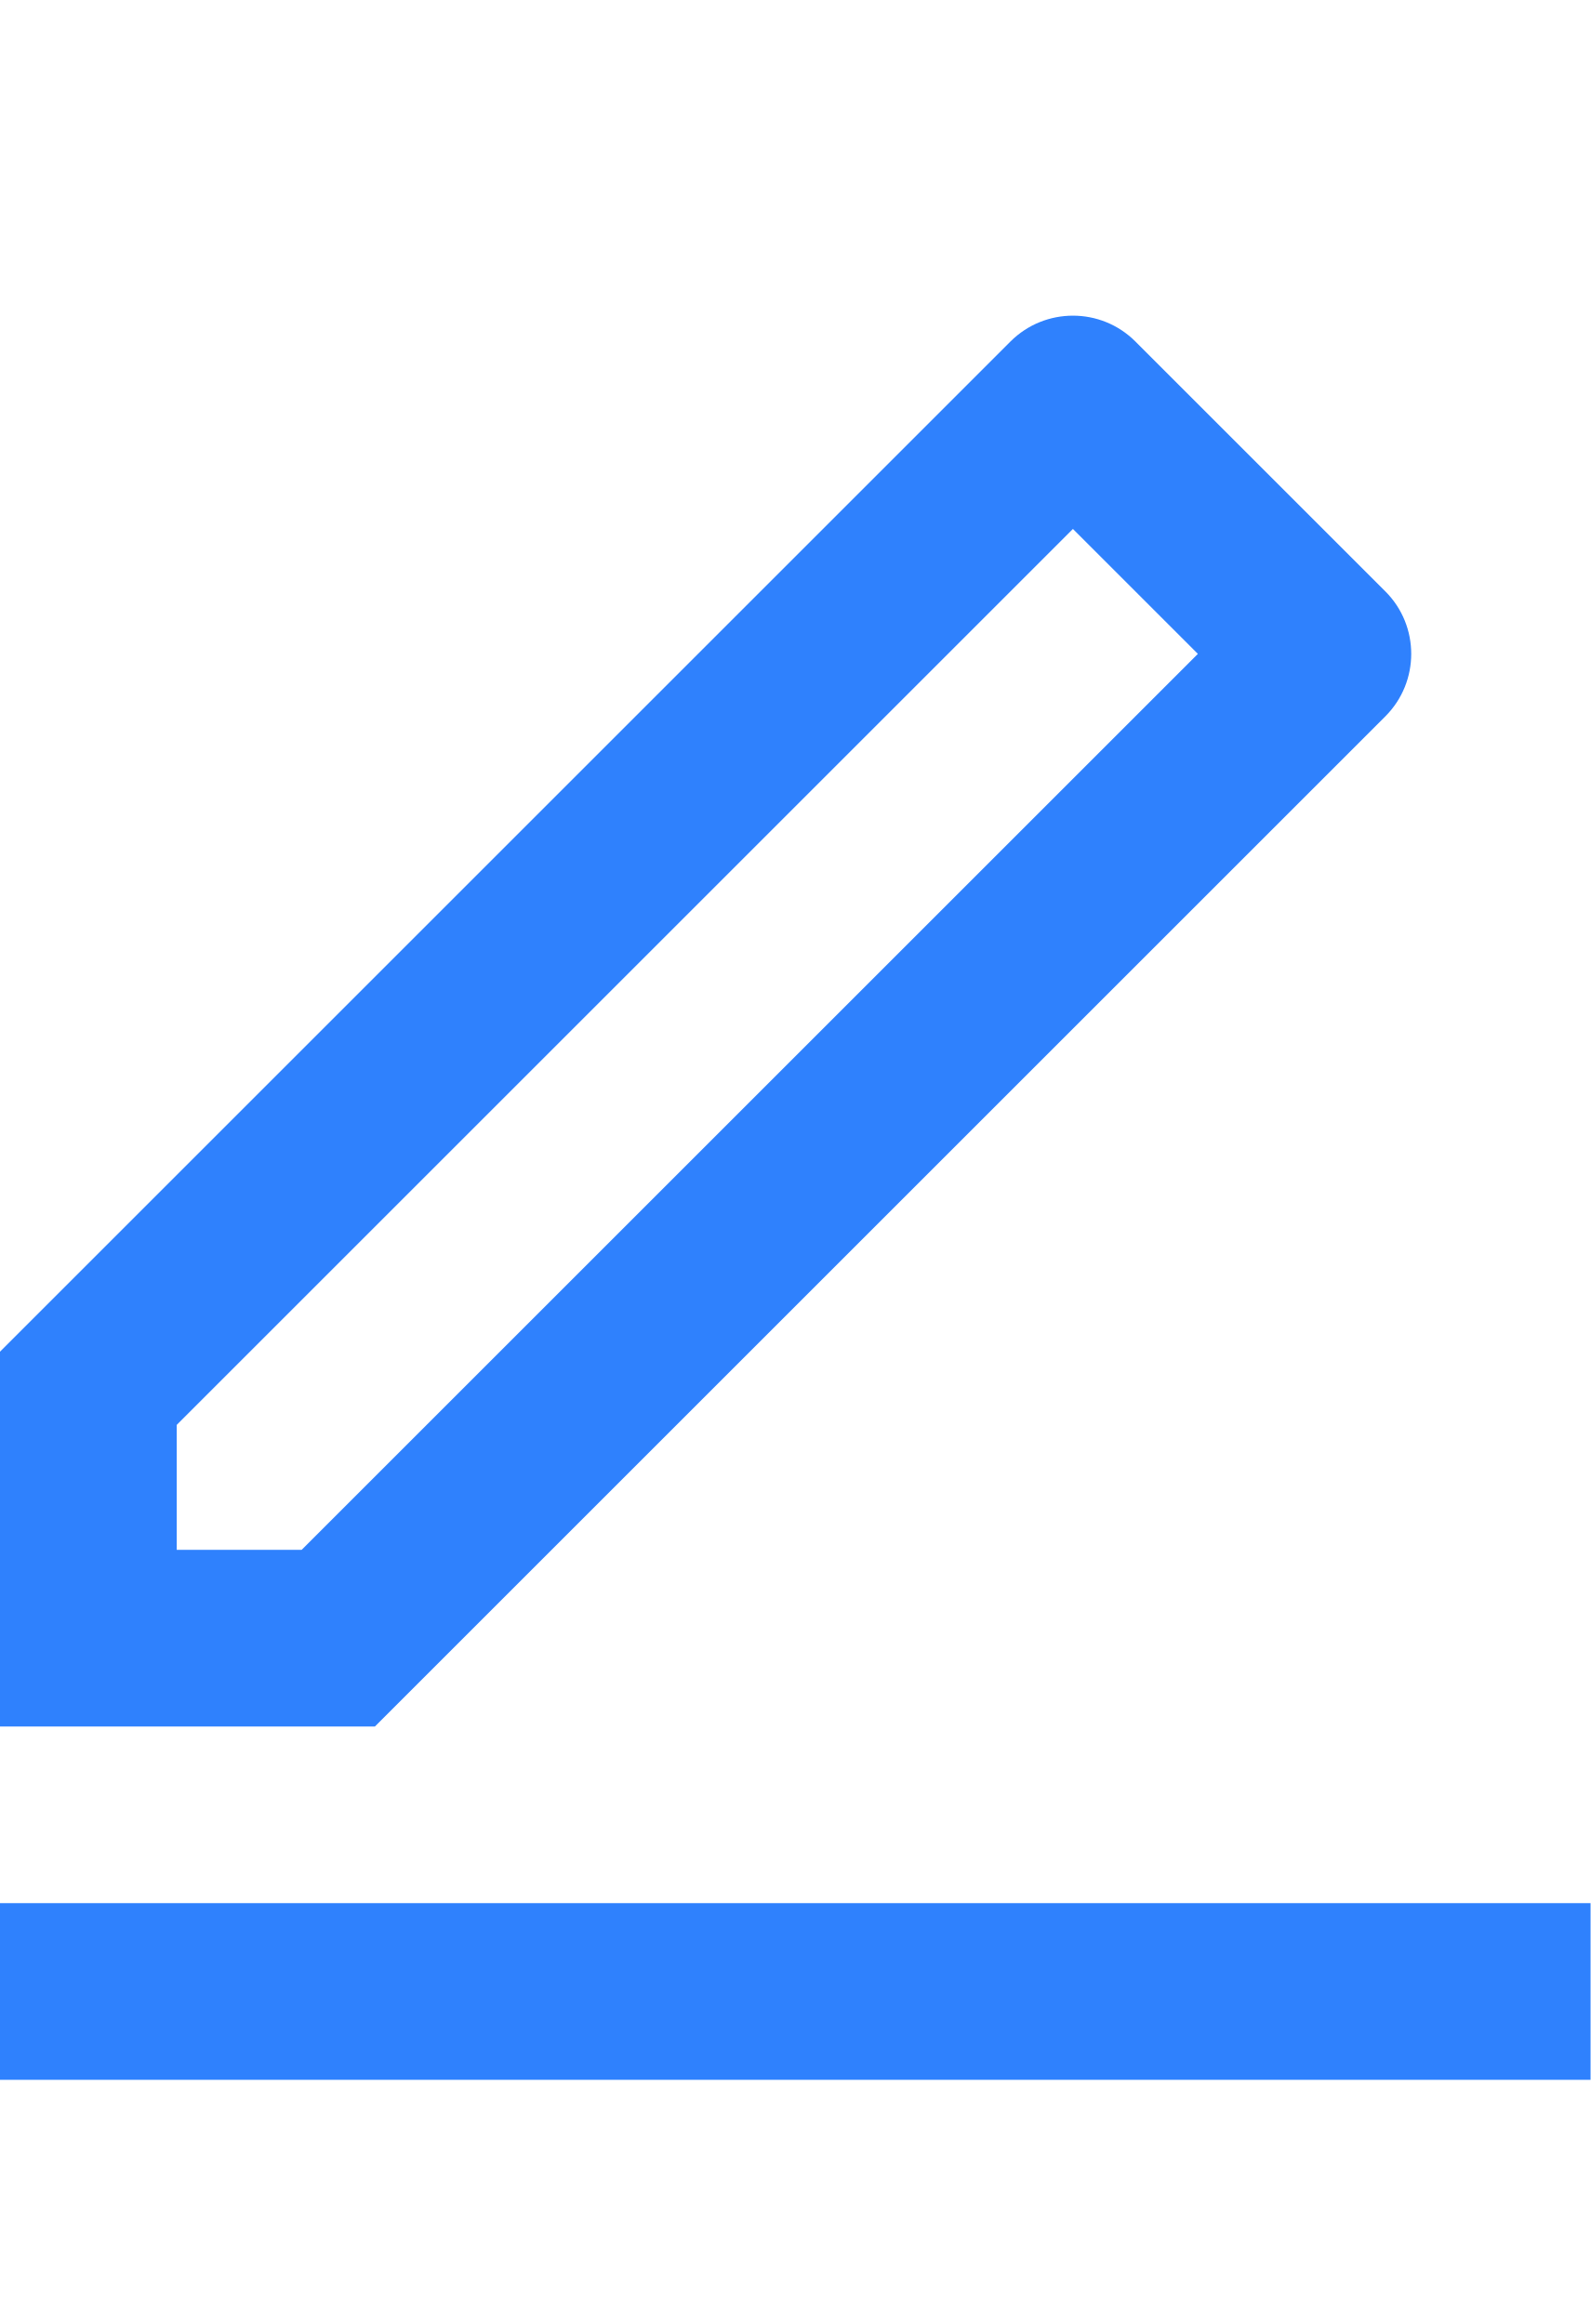
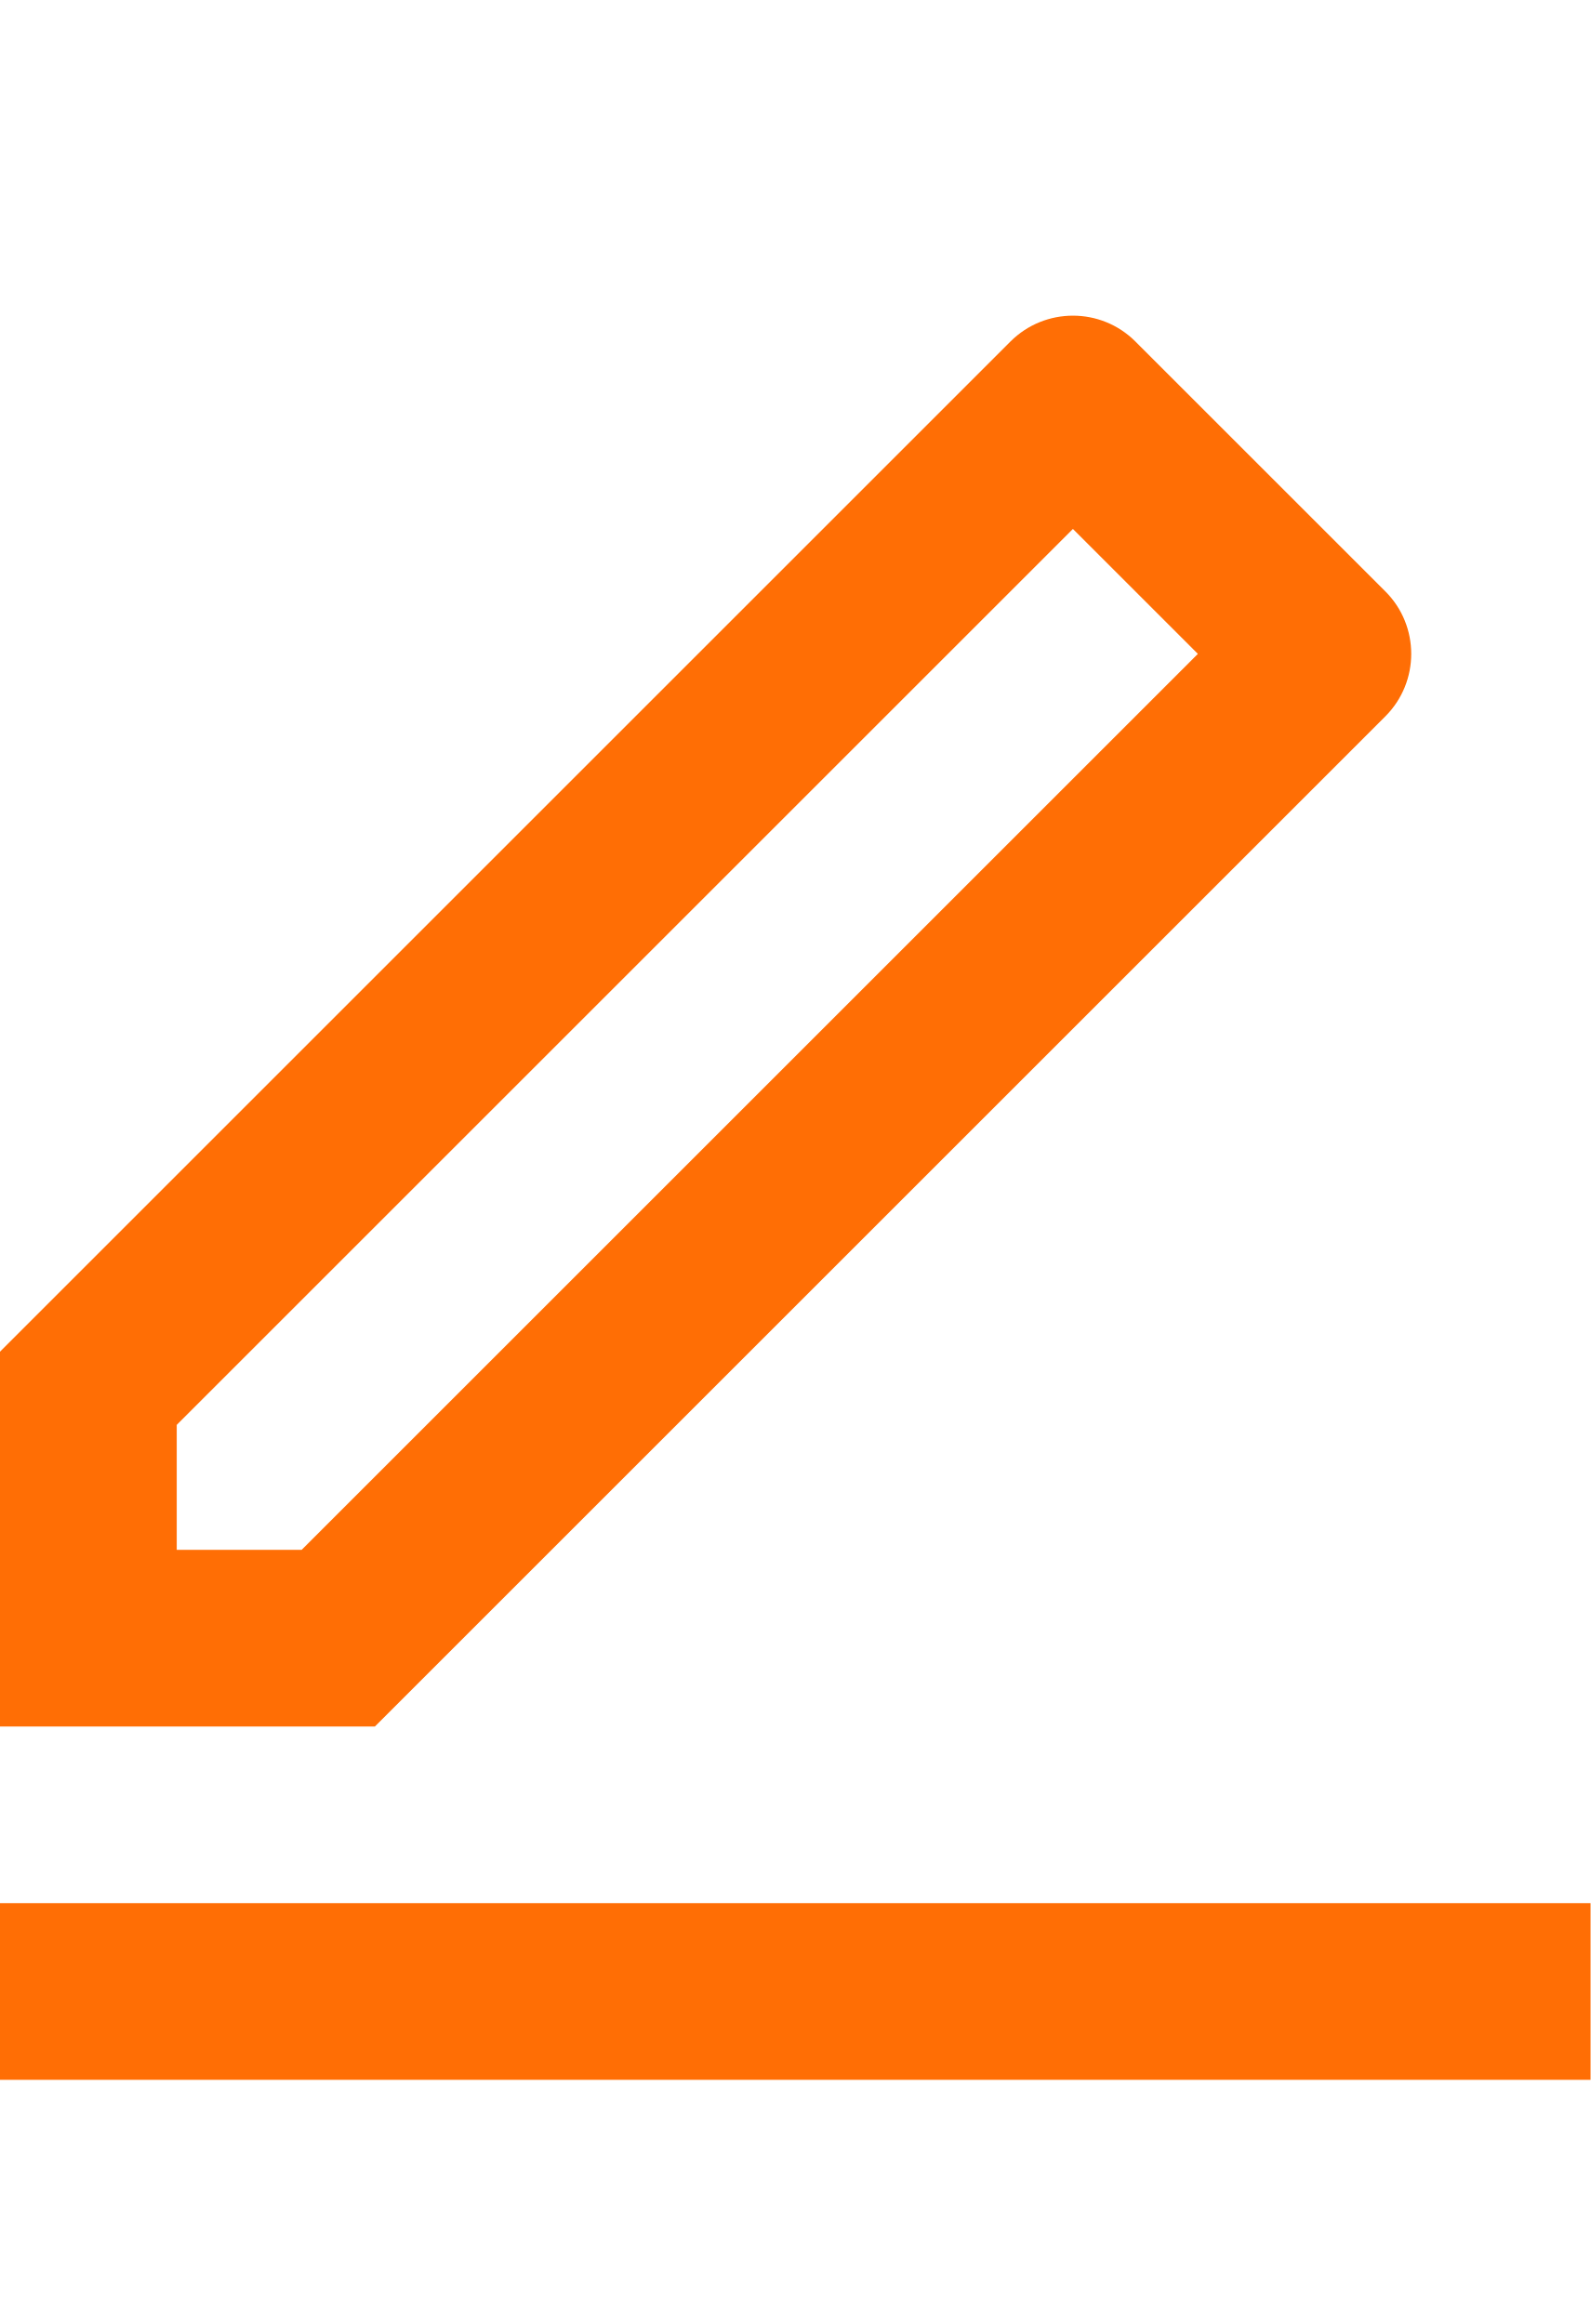
<svg xmlns="http://www.w3.org/2000/svg" width="13" height="19" viewBox="0 0 18 21" fill="none">
-   <path d="M3.414 14.89L13.556 4.748L12.142 3.334L2 13.476V14.89H3.414ZM4.243 16.89H0V12.647L11.435 1.212C11.826 0.822 12.459 0.822 12.849 1.212L15.678 4.041C16.068 4.431 16.068 5.064 15.678 5.455L4.243 16.89ZM0 18.89H18V20.89H0V18.89Z" fill="#2F81FD" />
+   <path d="M3.414 14.89L13.556 4.748L12.142 3.334L2 13.476V14.89H3.414ZM4.243 16.89H0V12.647L11.435 1.212C11.826 0.822 12.459 0.822 12.849 1.212L15.678 4.041C16.068 4.431 16.068 5.064 15.678 5.455L4.243 16.89ZM0 18.89H18V20.89H0V18.89Z" fill="#ff6e05" />
</svg>
